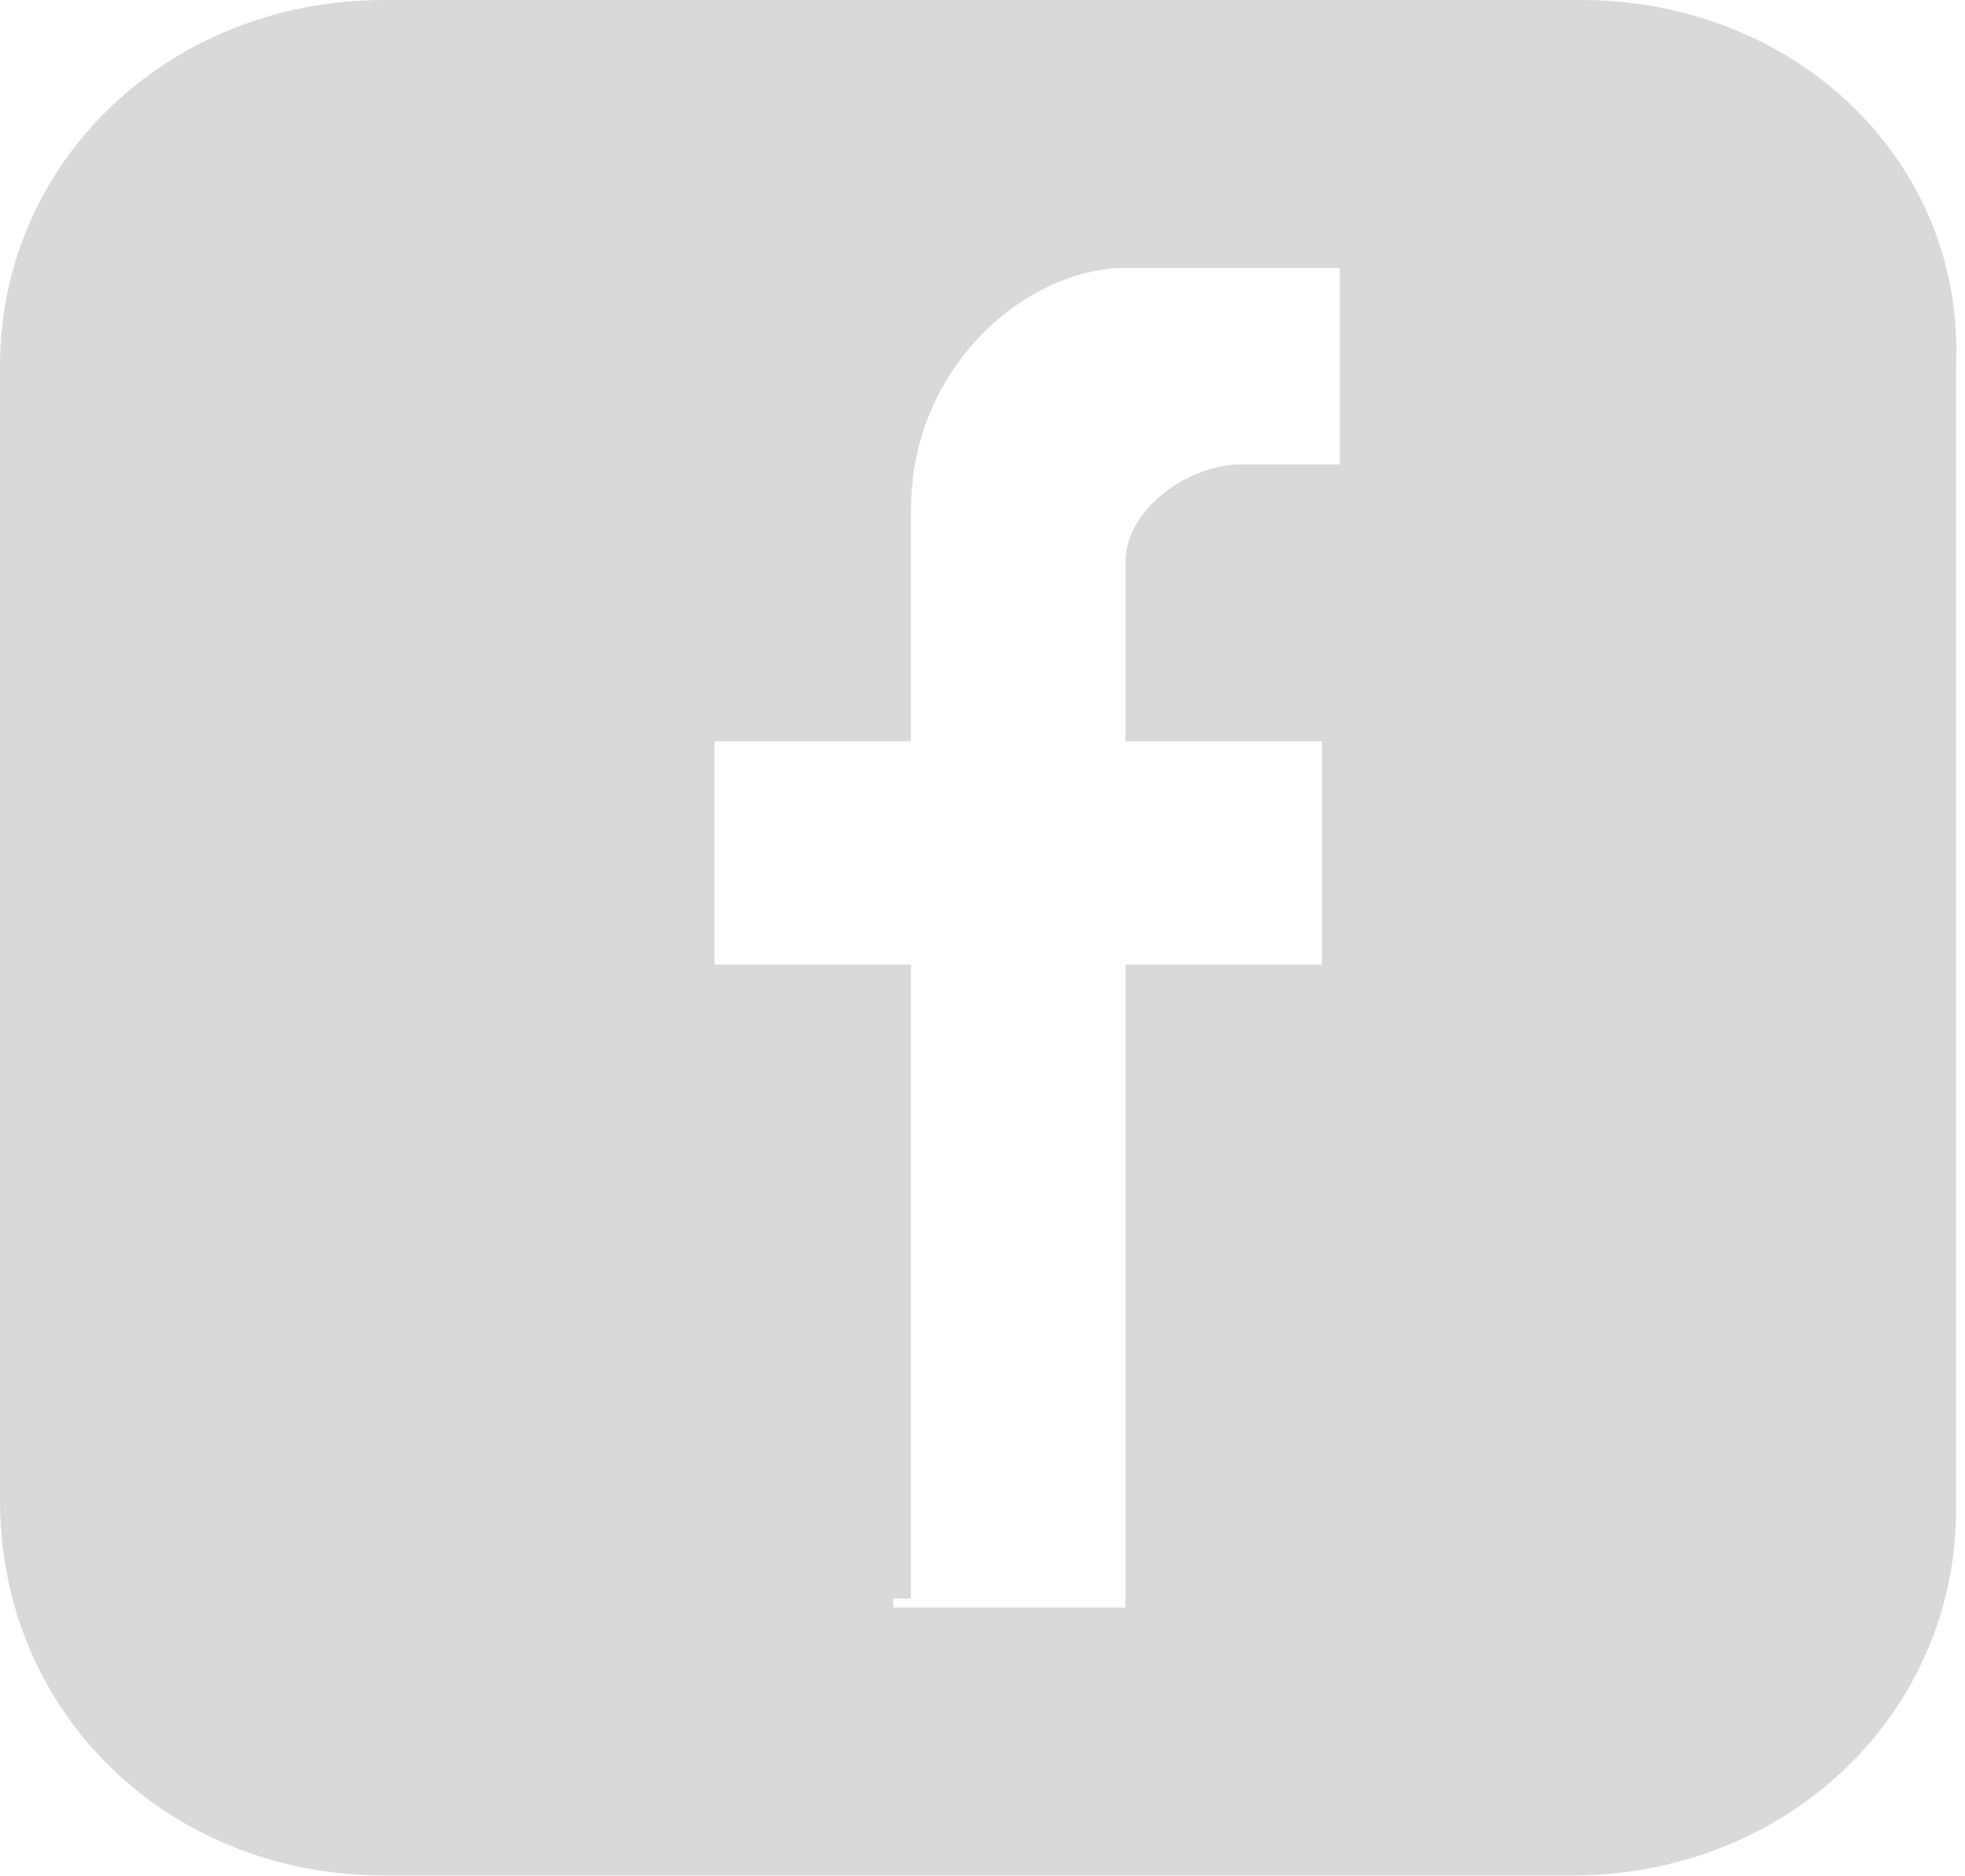
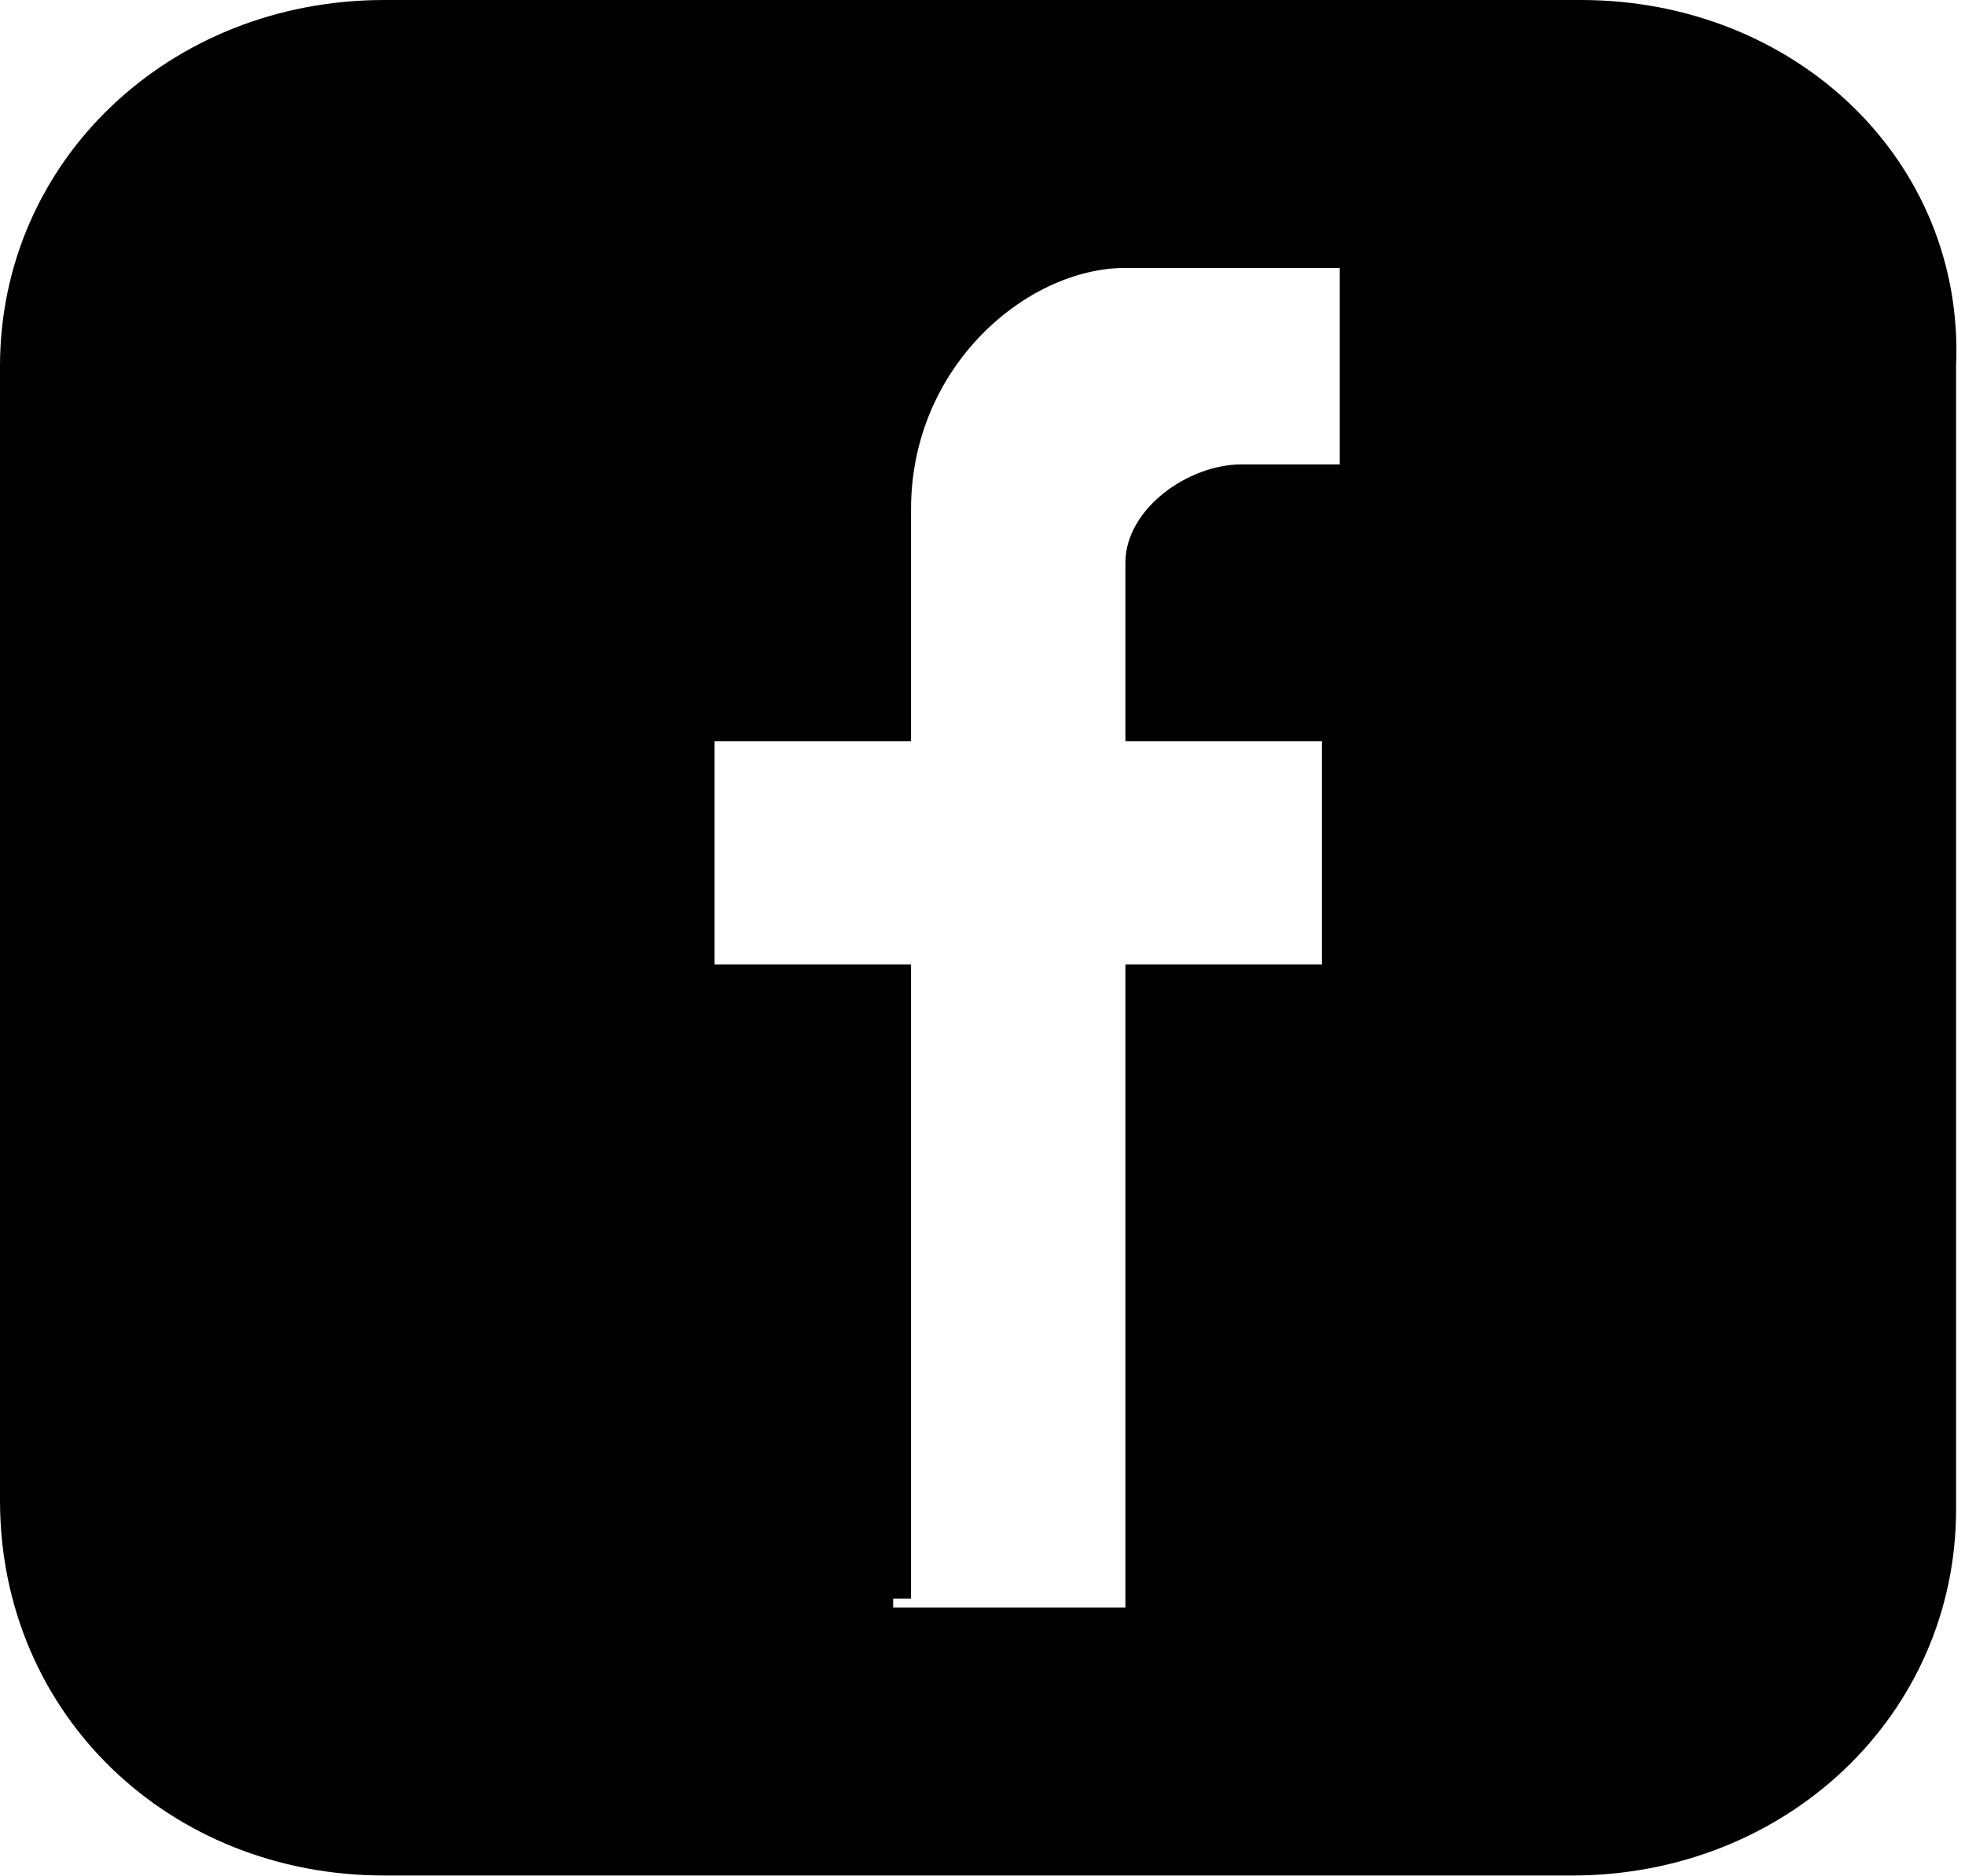
<svg xmlns="http://www.w3.org/2000/svg" baseProfile="tiny" viewBox="0 0 22 21">
-   <path fill="#D9D9D9" d="M17.7 0H4.3C1.9 0 0 1.8 0 4.1v12.7C0 19.2 1.9 21 4.3 21h13.3c2.4 0 4.3-1.8 4.3-4.1V4.1C22 1.8 20.1 0 17.7 0zM15 5.2h-1.1c-.6 0-1.3.5-1.3 1.1v2h2.2v2.5h-2.2V18H10v-.1h.2v-7.1H8V8.3h2.2V5.7c0-1.6 1.3-2.7 2.4-2.7H15v2.2z" />
+   <path d="M17.7 0H4.3C1.9 0 0 1.8 0 4.1v12.7C0 19.2 1.9 21 4.3 21h13.3c2.4 0 4.3-1.8 4.3-4.1V4.1C22 1.8 20.1 0 17.7 0zM15 5.2h-1.1c-.6 0-1.3.5-1.3 1.1v2h2.2v2.5h-2.2V18H10v-.1h.2v-7.1H8V8.3h2.2V5.7c0-1.6 1.3-2.7 2.4-2.7H15v2.2z" />
</svg>
